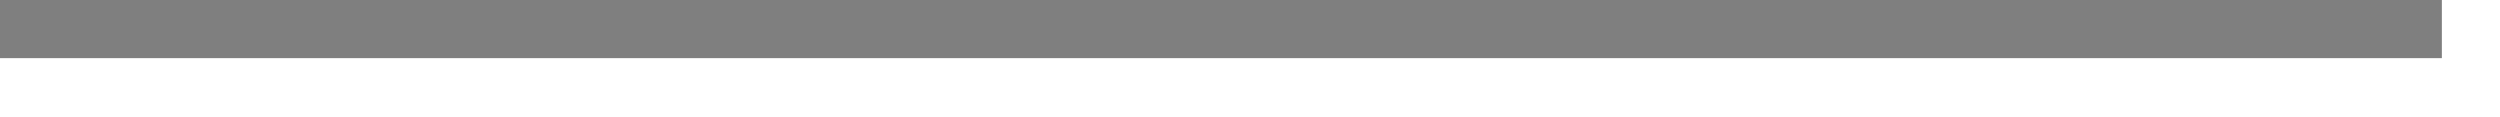
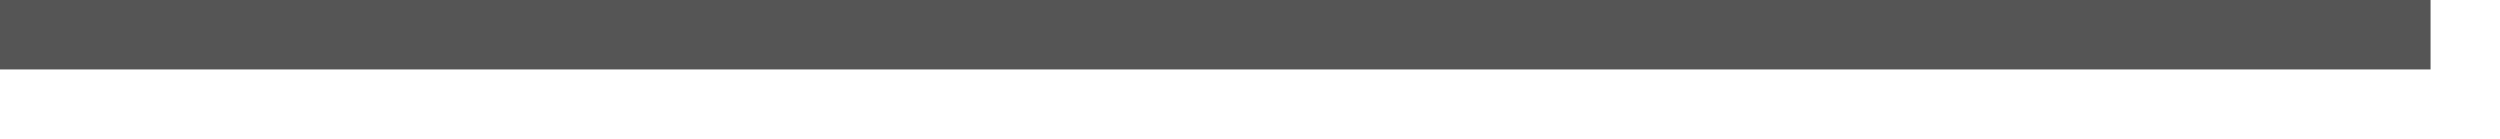
- <svg xmlns="http://www.w3.org/2000/svg" version="1.1" width="43px" height="2px">
-   <g transform="matrix(1 0 0 1 -1112 -743 )">
-     <path d="M 1112 743.5  L 1154 743.5  " stroke-width="1" stroke="#7f7f7f" fill="none" />
+ <svg xmlns="http://www.w3.org/2000/svg" version="1.1" width="36px" height="2px">
+   <g transform="matrix(1 0 0 1 -356 -570 )">
+     <path d="M 356 570.5  L 391 570.5  " stroke-width="1" stroke="#555555" fill="none" />
  </g>
</svg>
